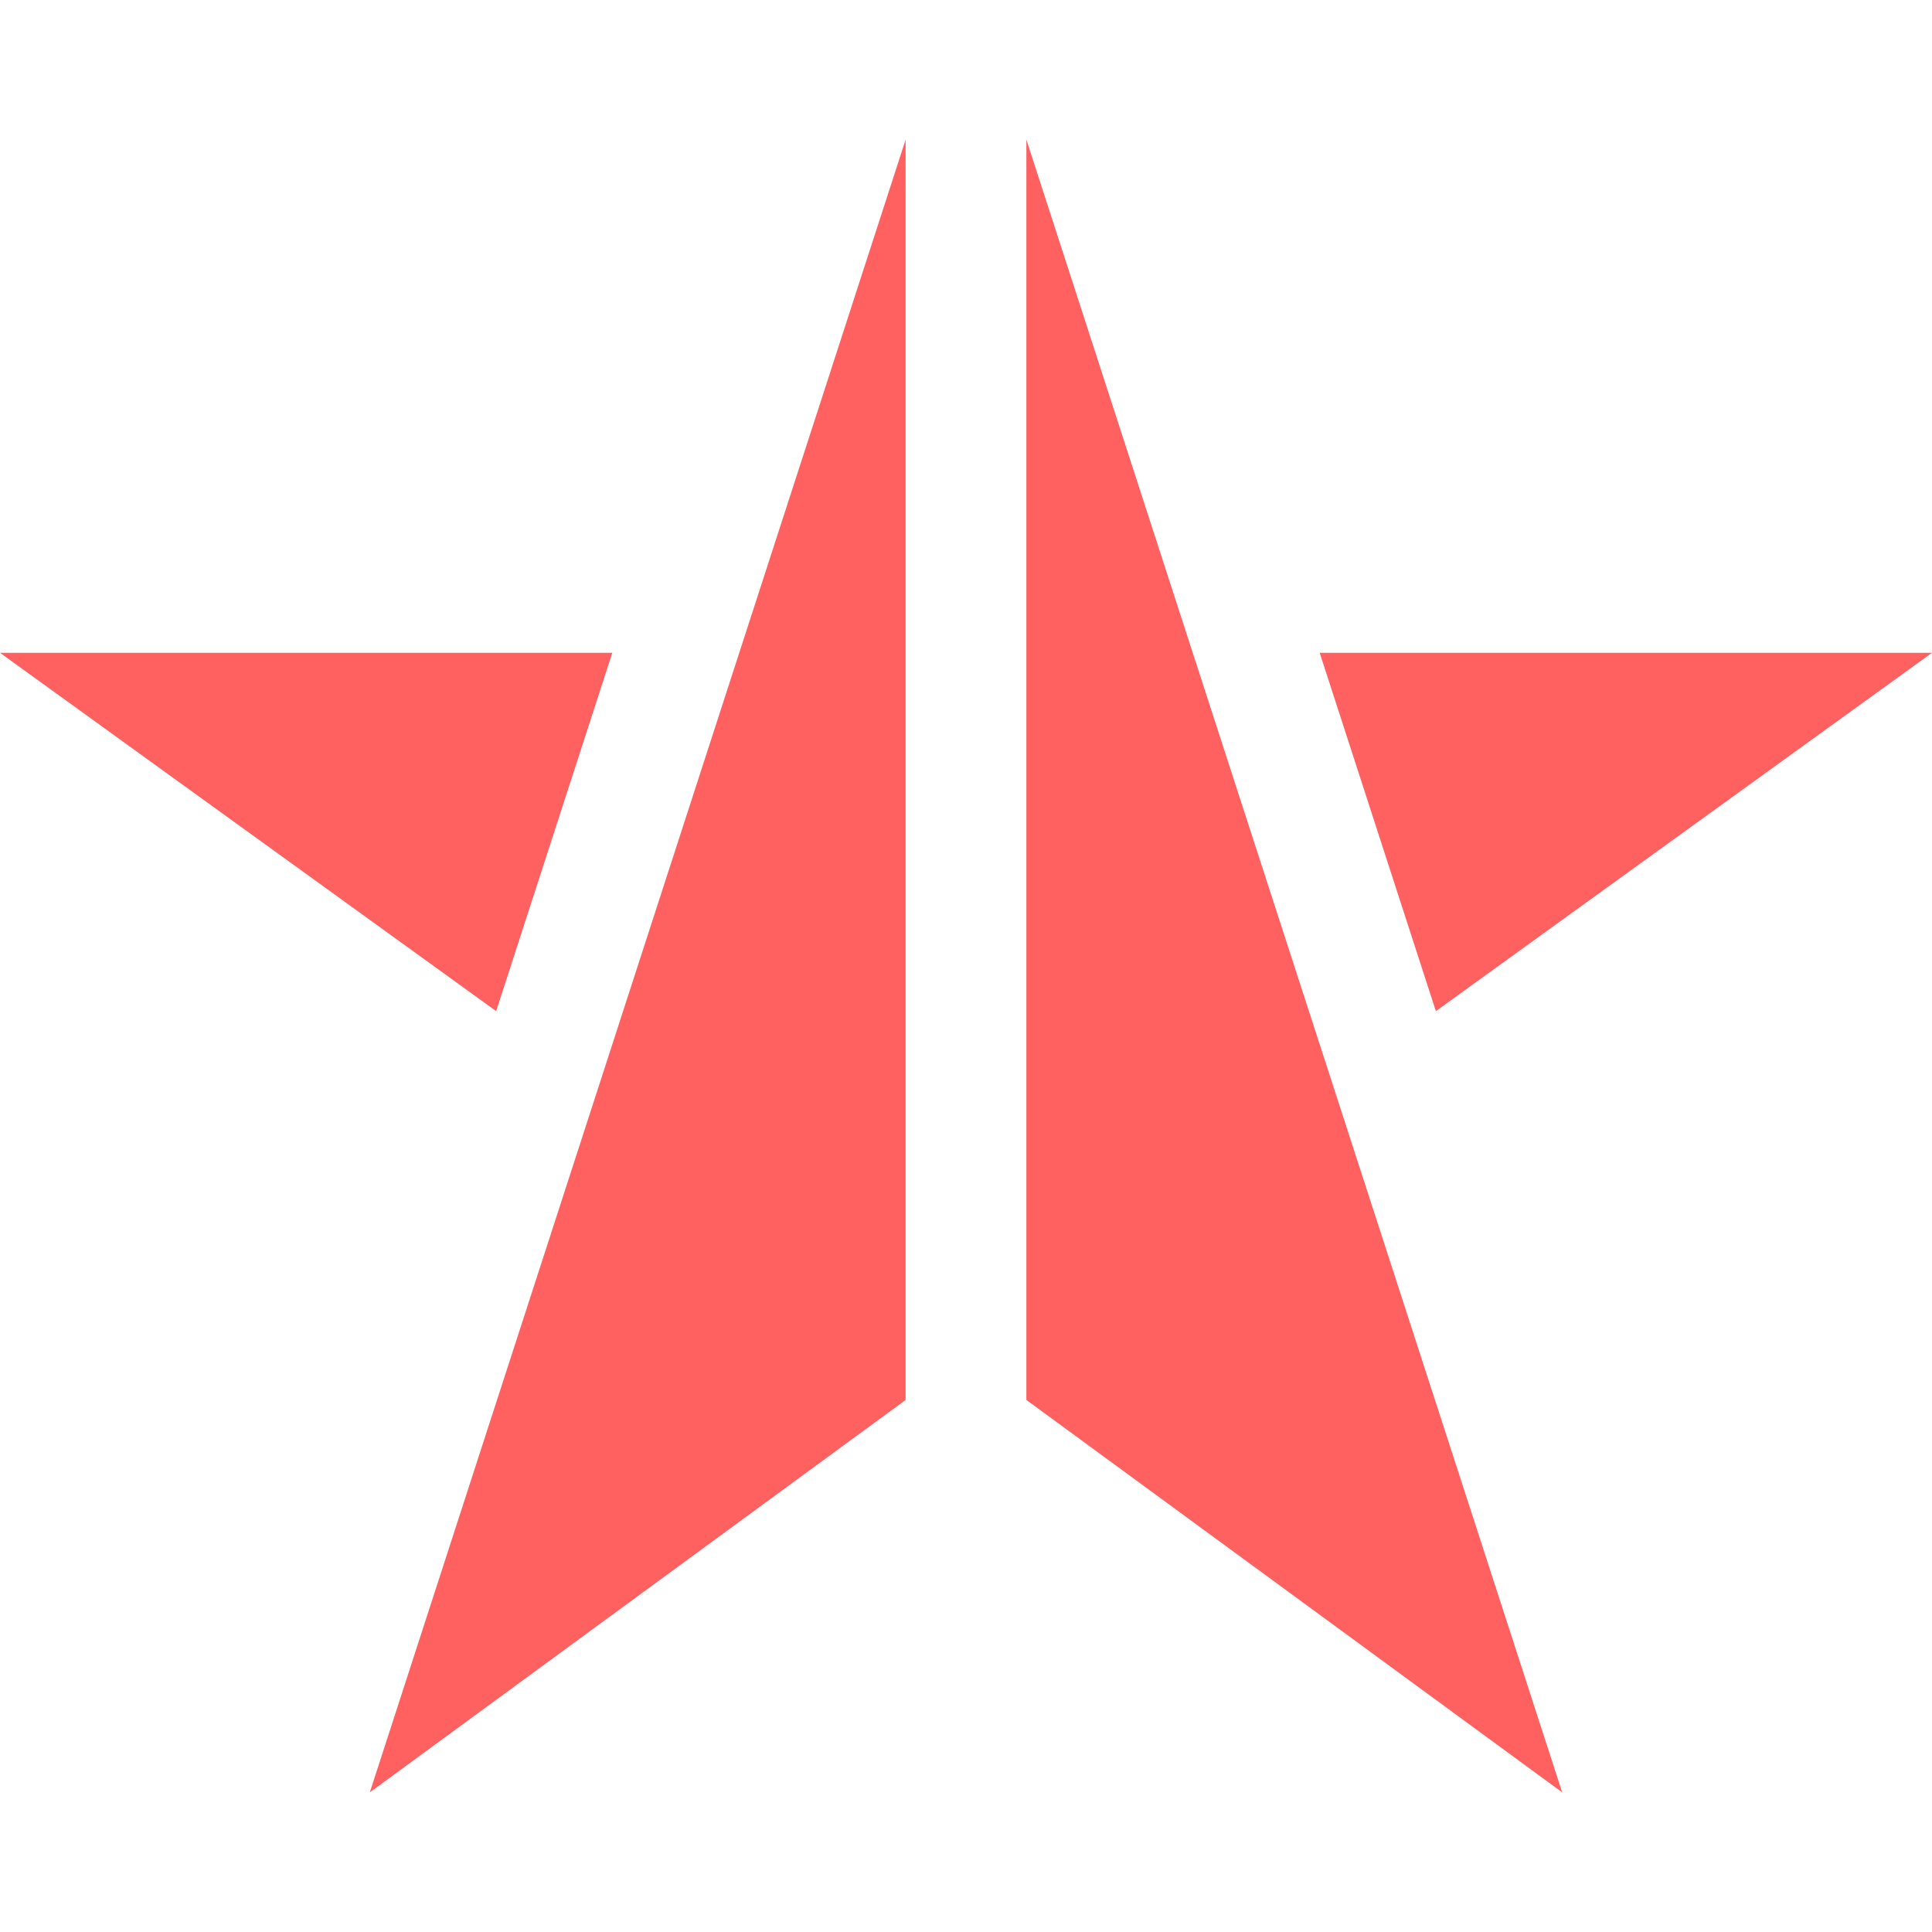
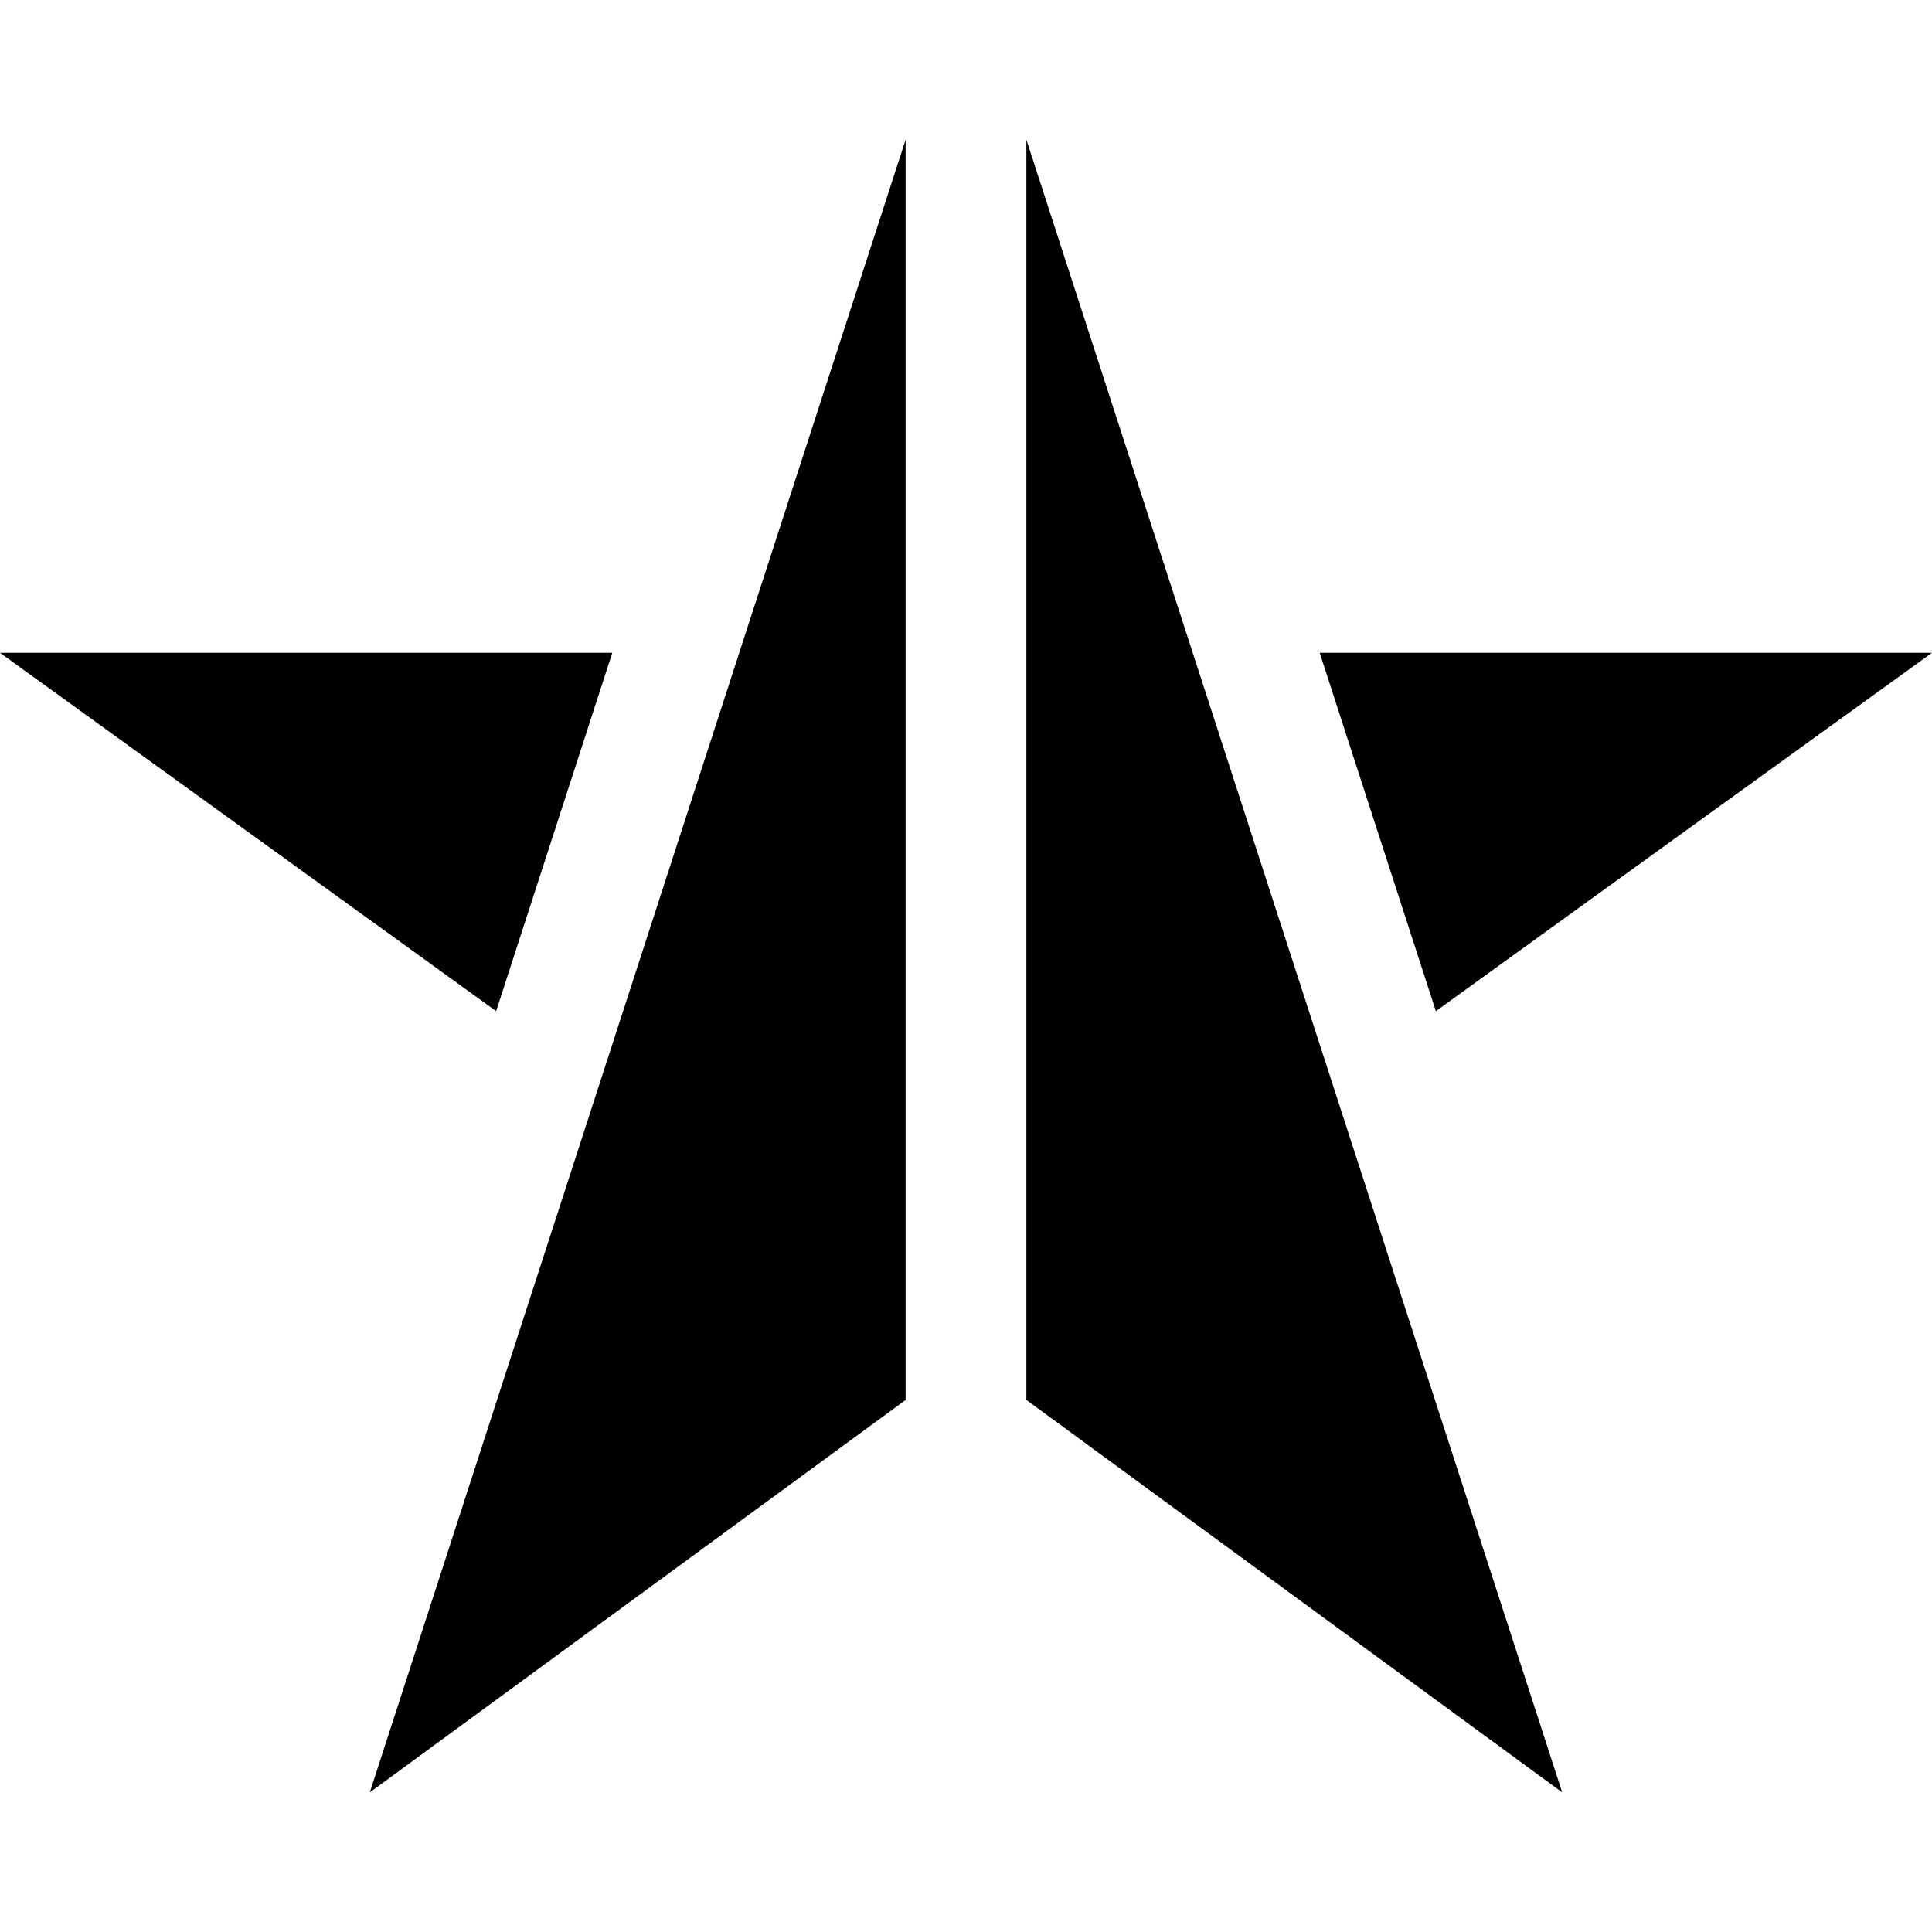
<svg xmlns="http://www.w3.org/2000/svg" viewBox="0 0 512 512" xml:space="preserve" style="fill-rule:evenodd;clip-rule:evenodd;stroke-linejoin:round;stroke-miterlimit:2">
-   <path style="fill:none" d="M0 0h512v512H0z" />
-   <path d="M672 0v167l-71 52zm-38.866 68-15.393 47.48L552 68zM688 0l71 219-71-52zm38.866 68H808l-65.741 47.48z" style="fill:#ff6161" transform="matrix(2 0 0 2 -1104 37)" />
+   <path d="M672 0v167l-71 52zm-38.866 68-15.393 47.48L552 68zM688 0l71 219-71-52zm38.866 68H808l-65.741 47.48z" transform="matrix(2 0 0 2 -1104 37)" />
</svg>
